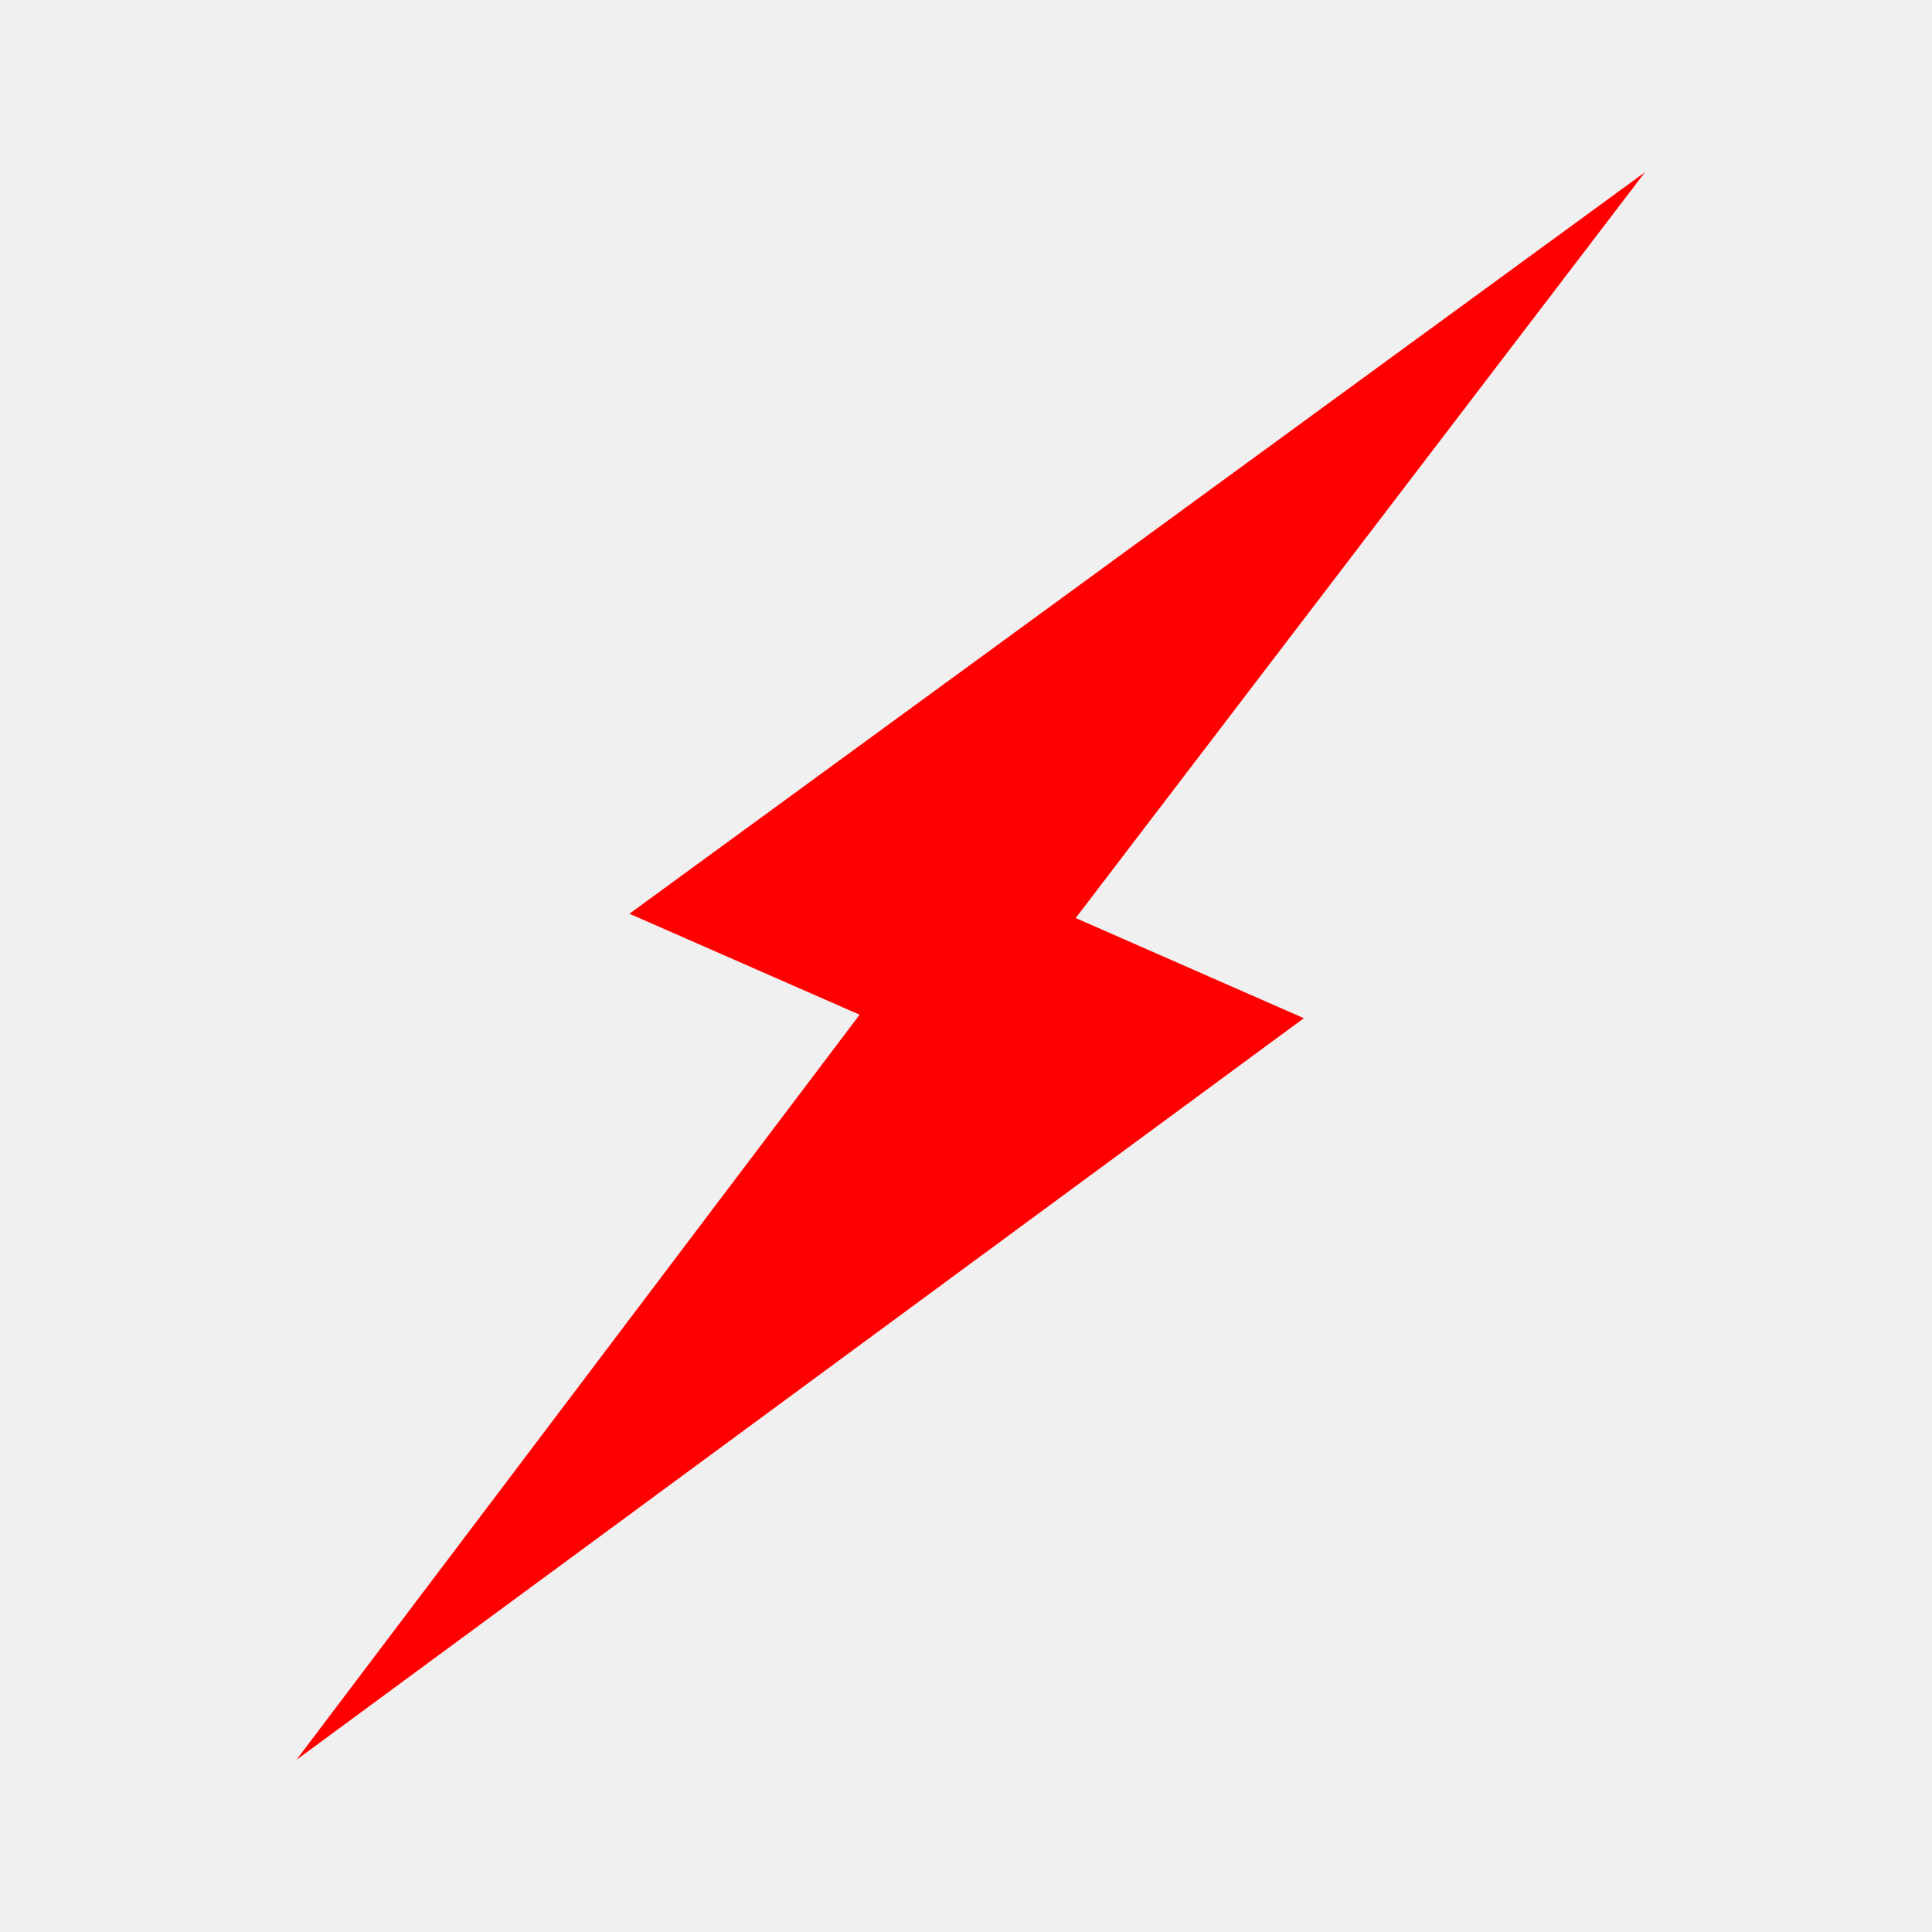
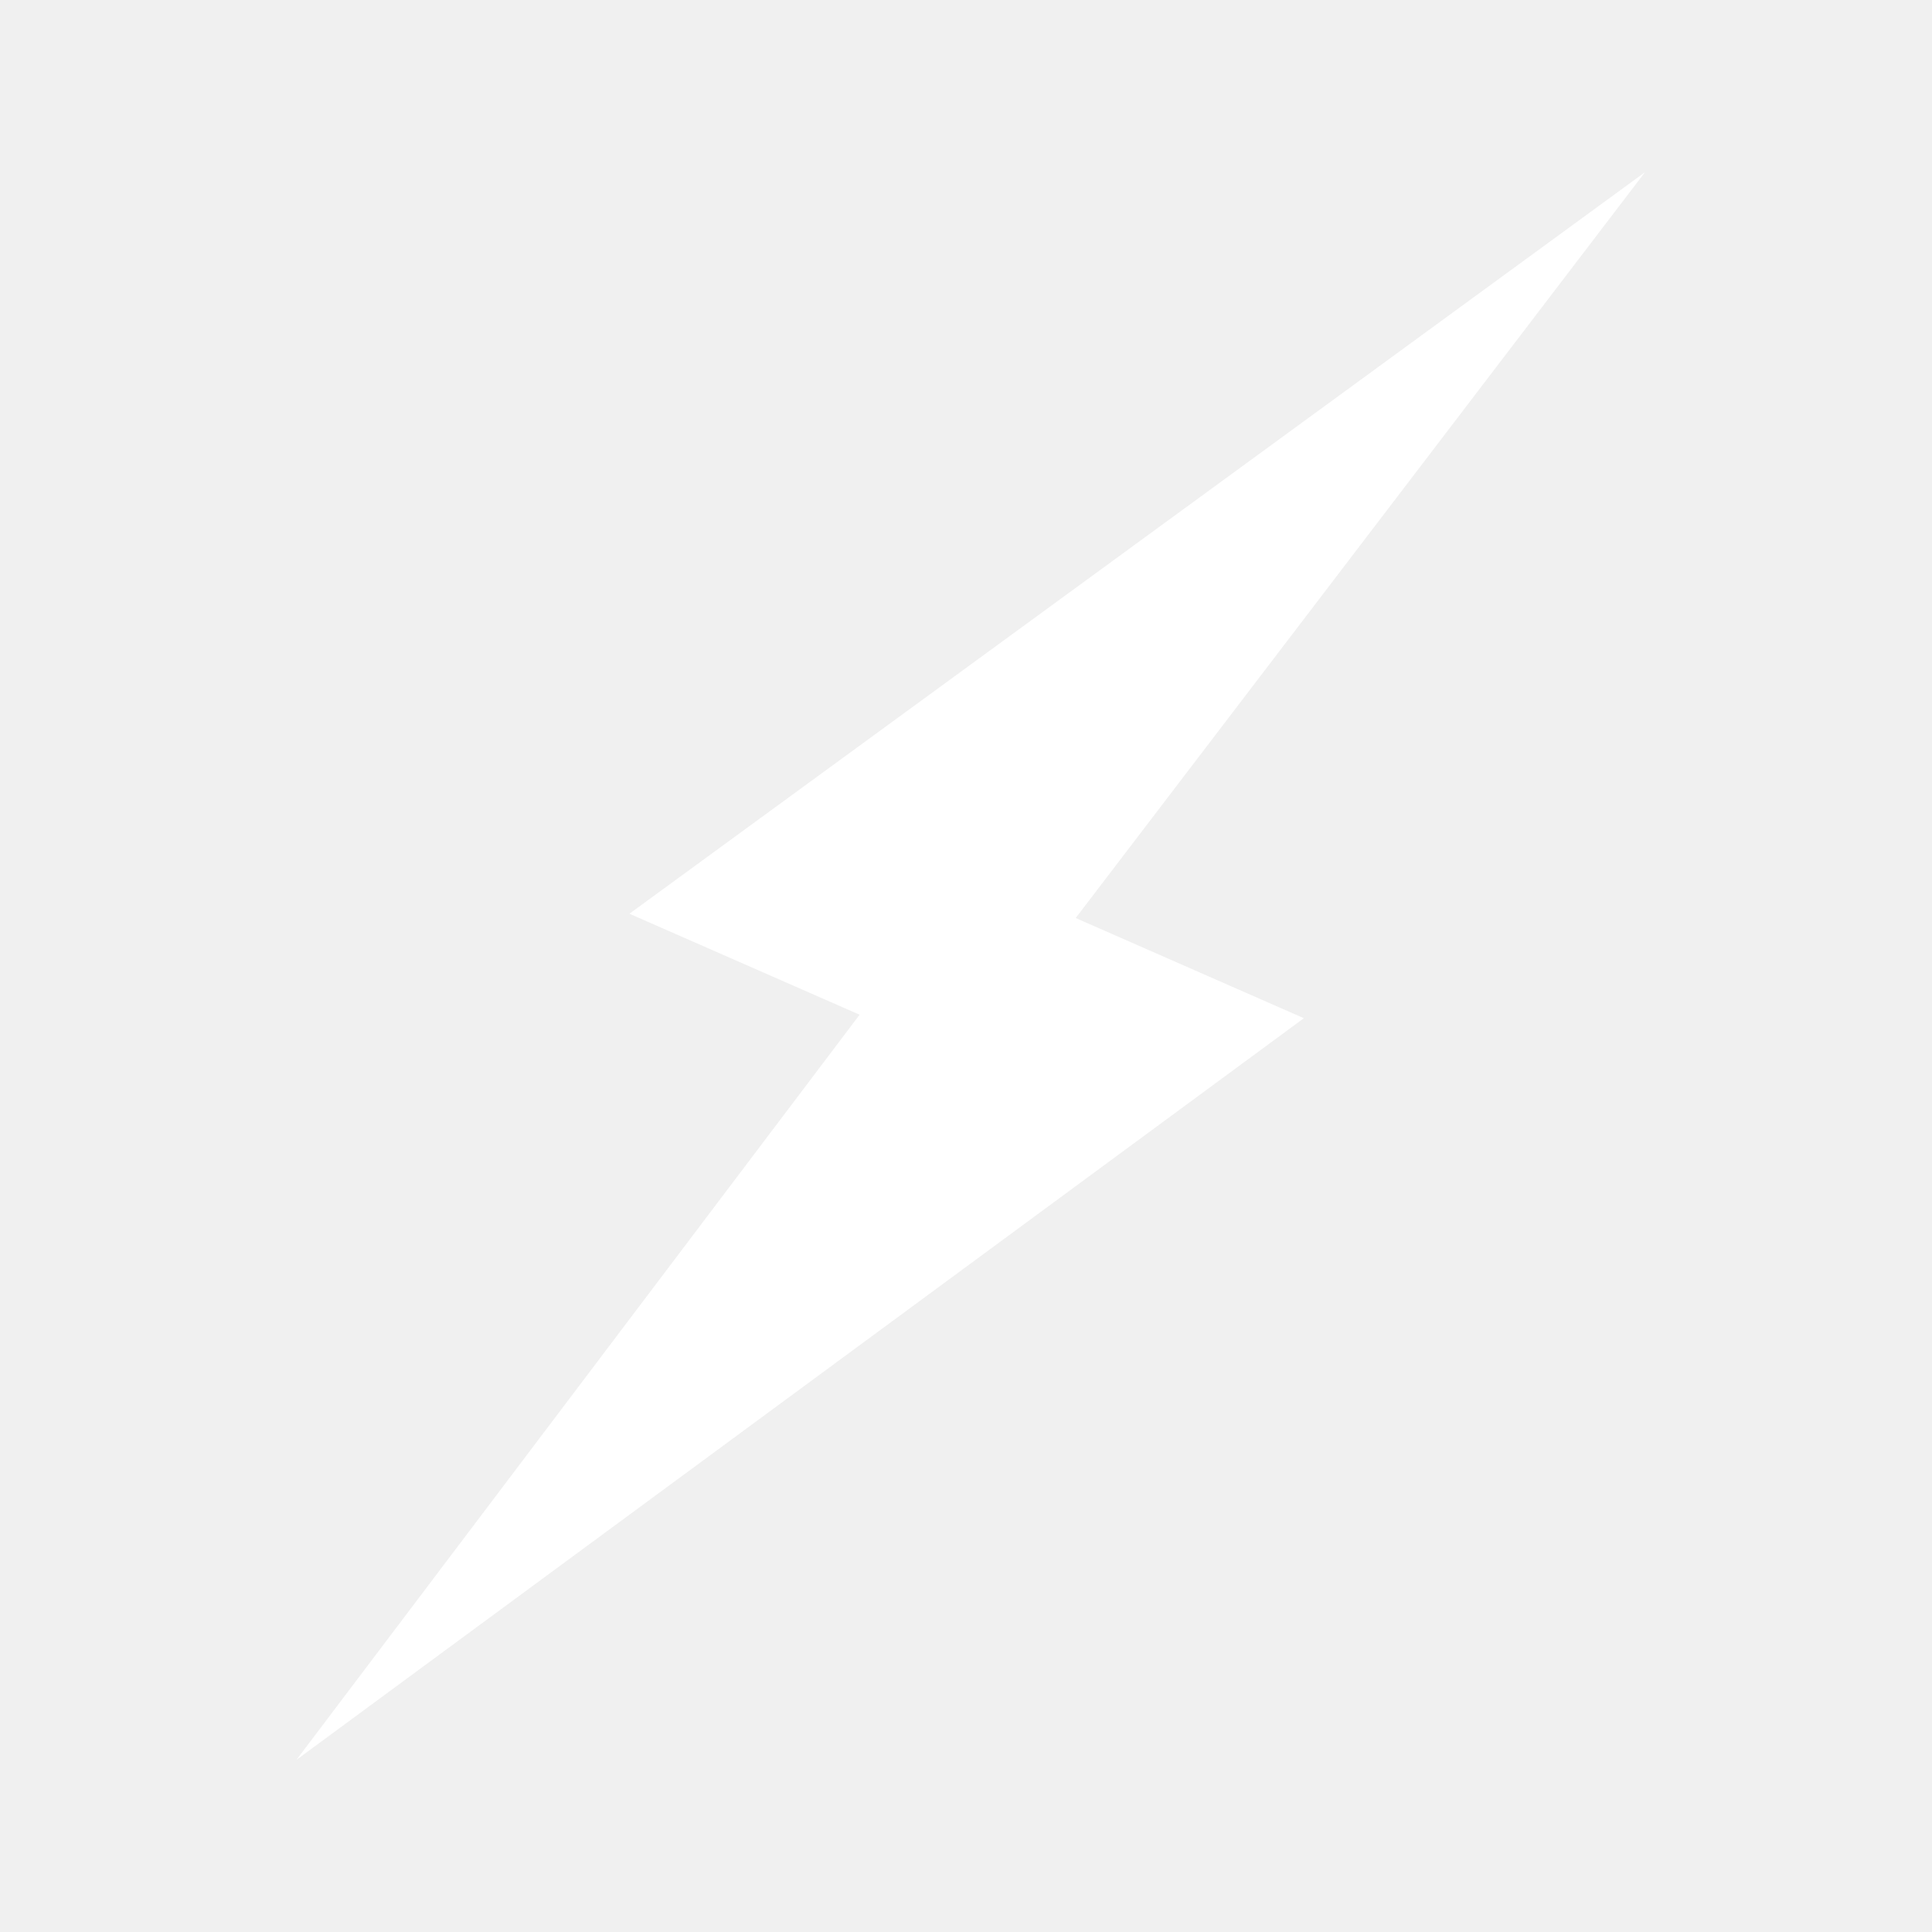
<svg xmlns="http://www.w3.org/2000/svg" height="202" width="202">
-   <path d="m171.992 18.005-59.523 77.98 23.854 10.473-105.329 77.542 58.883-77.907-24.066-10.558z" fill="red" fill-rule="evenodd" />
+   <path d="m171.992 18.005-59.523 77.98 23.854 10.473-105.329 77.542 58.883-77.907-24.066-10.558z" fill="white" fill-rule="evenodd" />
</svg>
